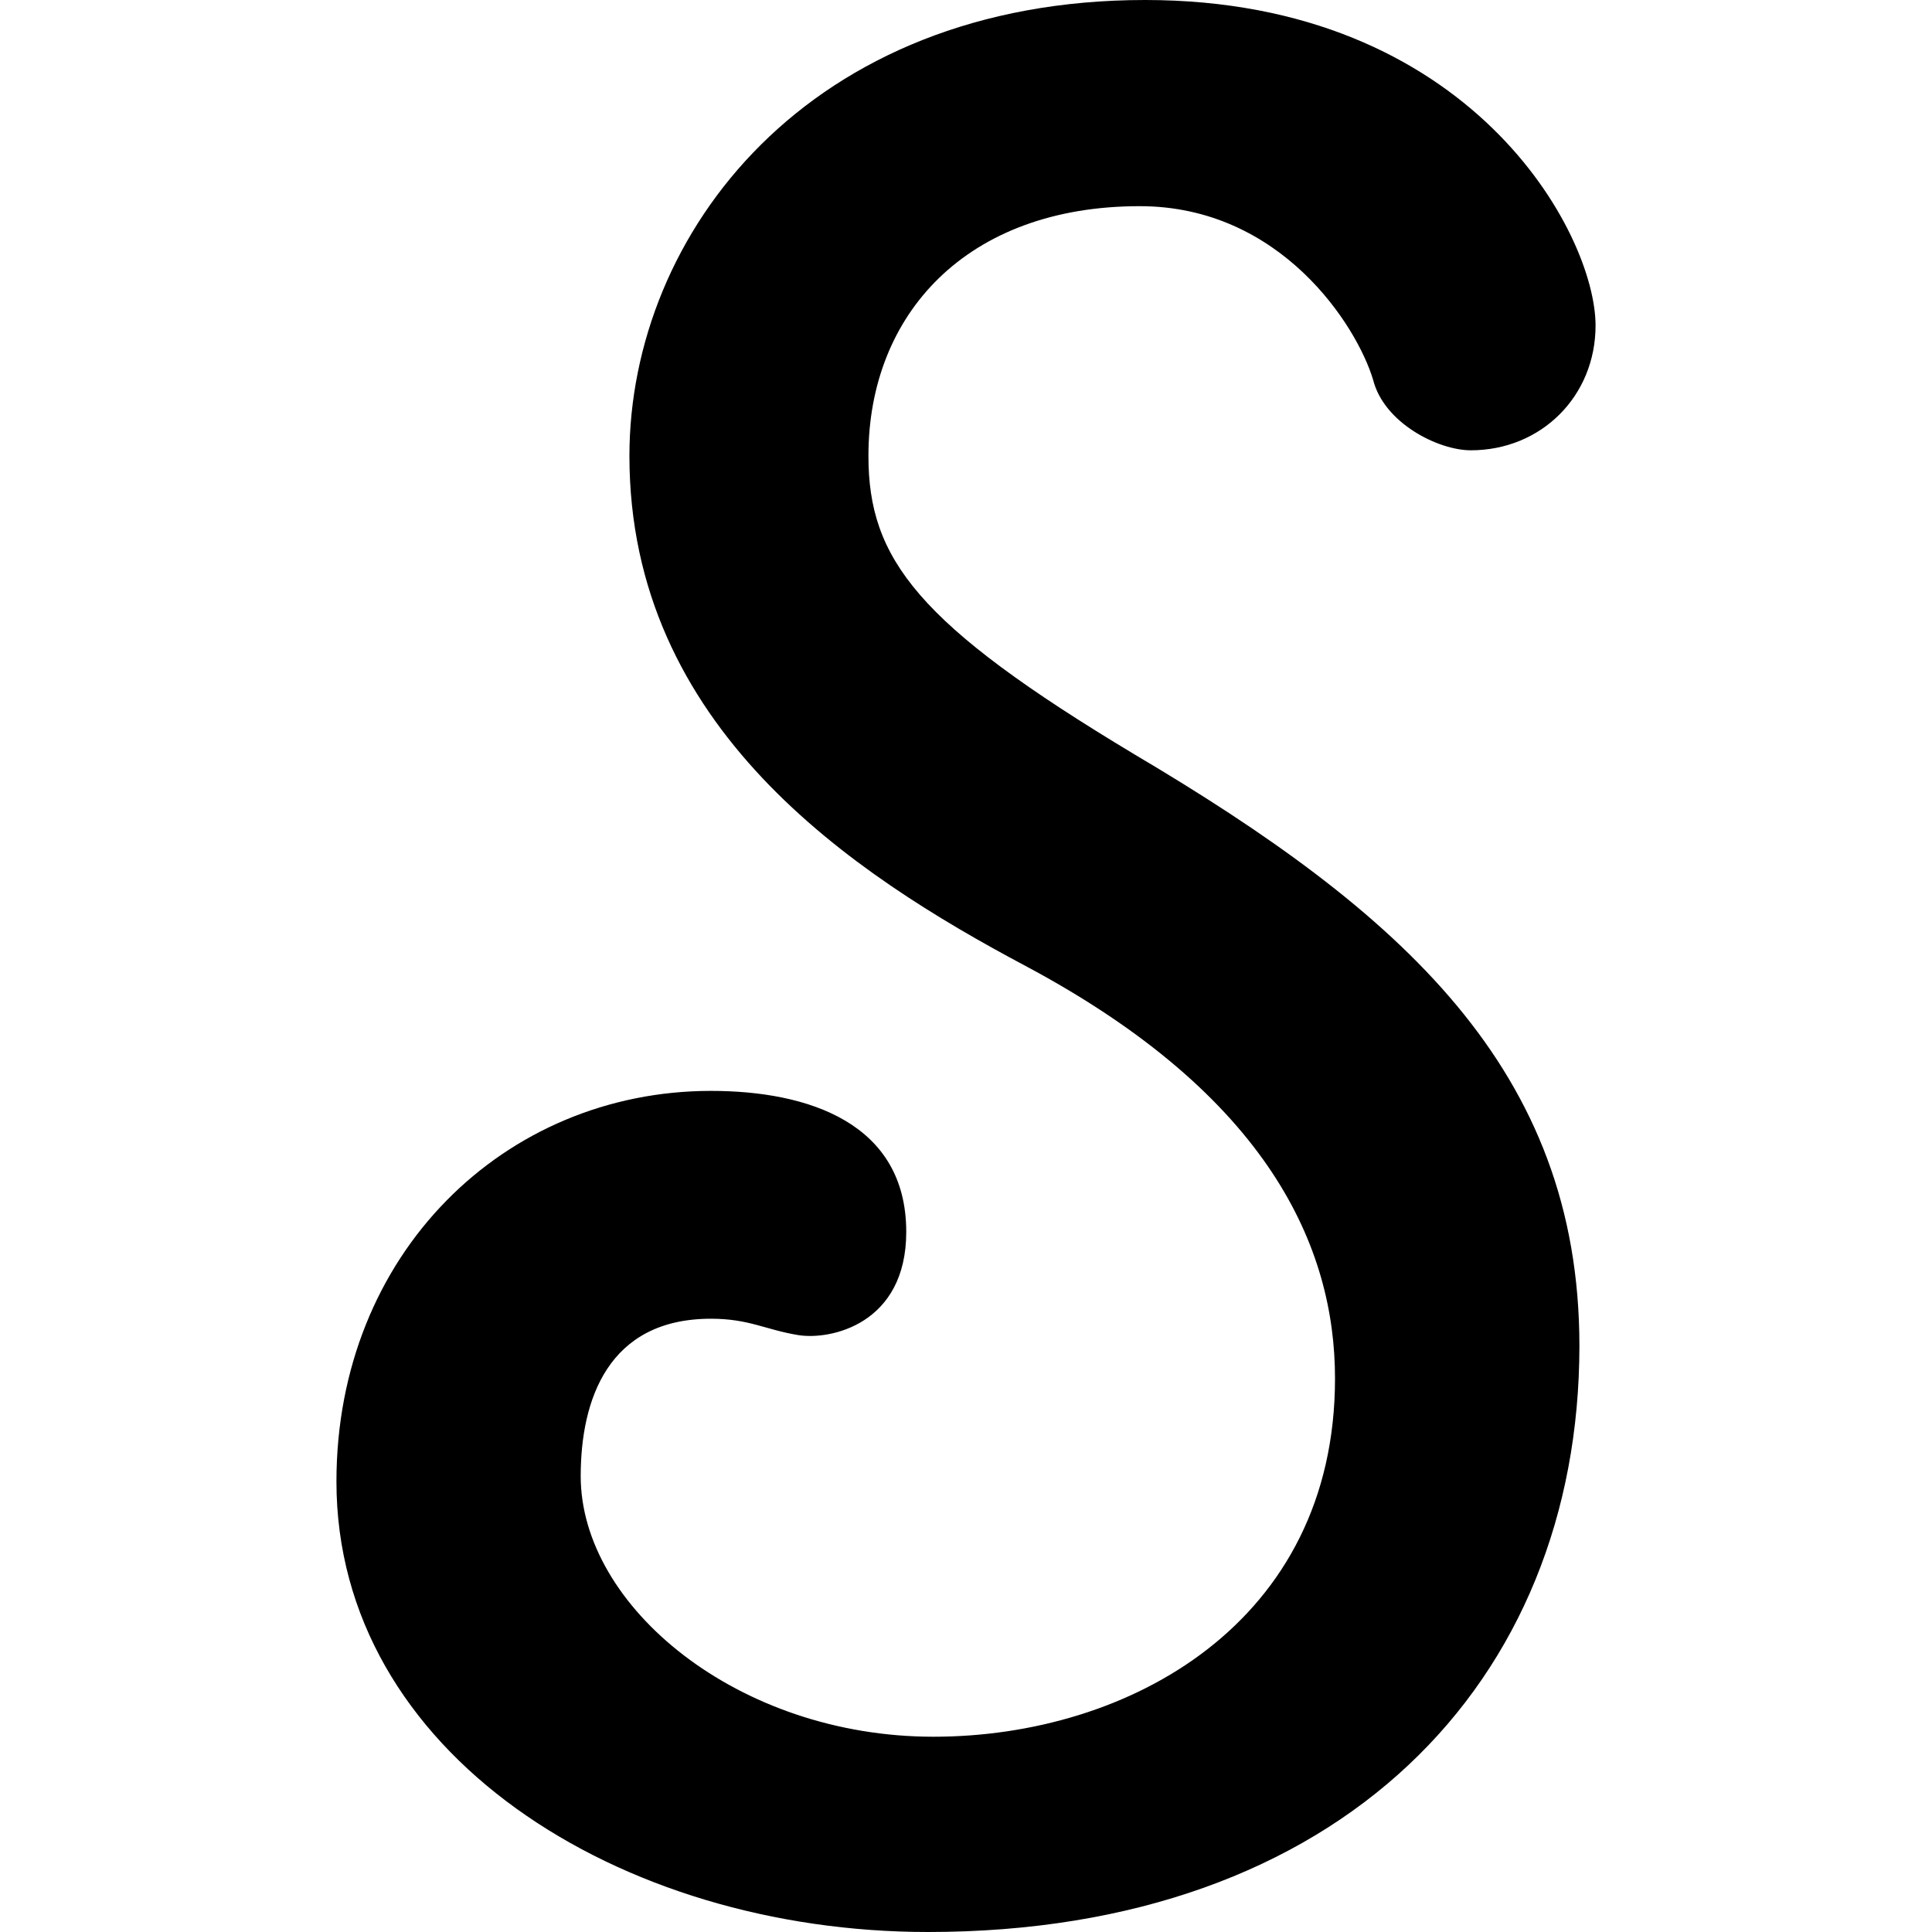
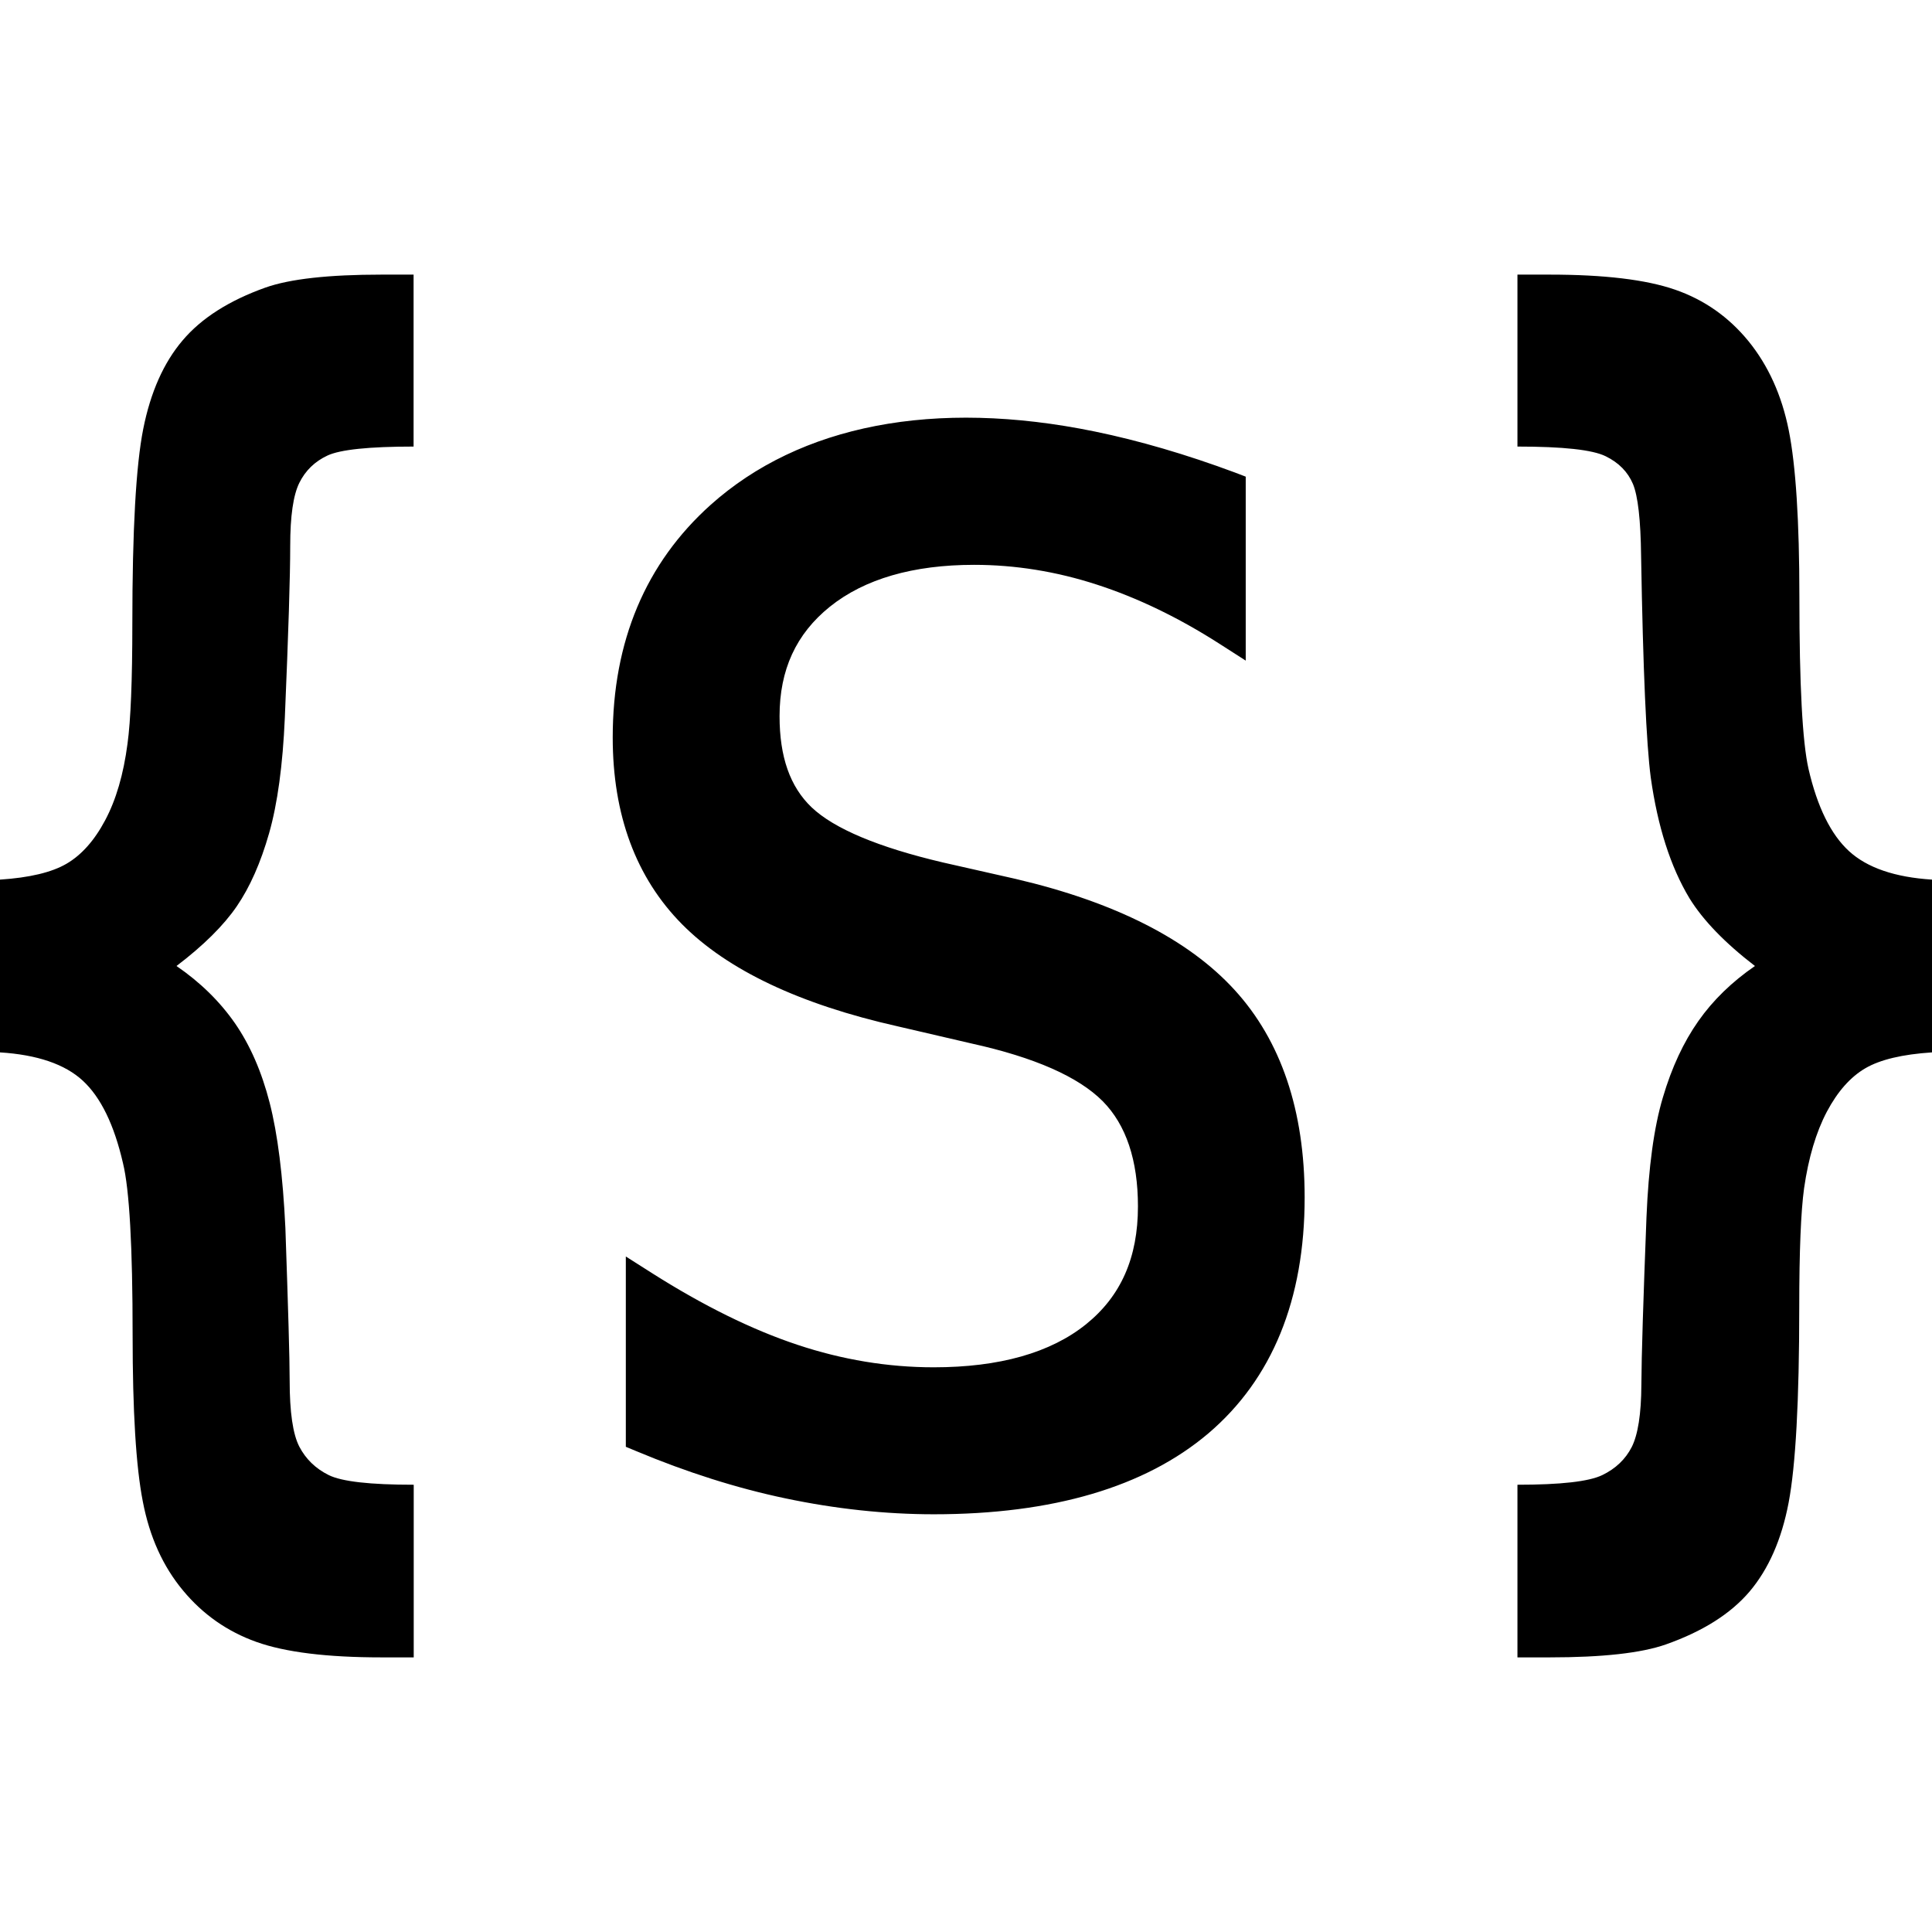
- <svg xmlns="http://www.w3.org/2000/svg" version="1.1" id="Layer_1" x="0px" y="0px" viewBox="0 0 14 14" style="enable-background:new 0 0 14 14;" xml:space="preserve">
-   <path d="M6.567,8.927c0,0.669-0.551,0.787-0.786,0.747  C5.545,9.635,5.427,9.556,5.152,9.556c-0.747,0-0.944,0.59-0.944,1.141  c0,0.944,1.14,1.888,2.556,1.888c1.416,0,2.91-0.826,2.91-2.596  c0-0.944-0.472-2.045-2.242-2.989c-1.258-0.669-2.871-1.73-2.871-3.697  C4.562,1.691,5.86,0,8.298,0c2.359,0,3.264,1.691,3.264,2.359  c0,0.511-0.393,0.904-0.904,0.904c-0.236,0-0.629-0.197-0.708-0.511  C9.832,2.359,9.281,1.494,8.259,1.494c-1.258,0-1.966,0.786-1.966,1.809  c0,0.747,0.354,1.219,1.927,2.163c1.927,1.141,3.225,2.281,3.225,4.287  C11.444,12.191,9.714,14,6.725,14c-2.242,0-4.287-1.298-4.287-3.264  c0-1.652,1.219-2.831,2.714-2.831C5.86,7.905,6.567,8.14,6.567,8.927z" />
+ <svg xmlns="http://www.w3.org/2000/svg" version="1.1" id="dgm-service" x="0px" y="0px" viewBox="0 0 14 14" style="enable-background:new 0 0 14 14;" xml:space="preserve">
+   <path class="st0" d="M0,7.626V6.374c0.213-0.014,0.374-0.052,0.482-0.115  c0.108-0.063,0.202-0.168,0.28-0.315c0.079-0.148,0.133-0.333,0.162-0.555  c0.023-0.167,0.035-0.457,0.035-0.871c0-0.674,0.026-1.144,0.079-1.41  s0.148-0.48,0.285-0.641c0.137-0.162,0.337-0.289,0.6-0.383  c0.178-0.063,0.459-0.094,0.841-0.094H2.997v1.246  c-0.324,0-0.532,0.022-0.624,0.065c-0.092,0.043-0.16,0.109-0.204,0.198  C2.125,3.588,2.103,3.74,2.103,3.955c0,0.219-0.013,0.634-0.039,1.246  C2.049,5.545,2.011,5.824,1.95,6.038s-0.139,0.39-0.234,0.529  C1.621,6.706,1.475,6.851,1.279,7c0.172,0.118,0.313,0.256,0.423,0.414  C1.812,7.573,1.896,7.765,1.954,7.991s0.096,0.528,0.114,0.907  c0.02,0.577,0.031,0.945,0.031,1.105c0,0.229,0.023,0.389,0.07,0.48  c0.047,0.09,0.118,0.159,0.213,0.206c0.095,0.047,0.3,0.07,0.616,0.07  v1.251H2.765c-0.394,0-0.697-0.037-0.907-0.112  c-0.21-0.075-0.388-0.199-0.532-0.373c-0.145-0.174-0.242-0.388-0.291-0.644  c-0.05-0.255-0.074-0.658-0.074-1.207c0-0.64-0.023-1.055-0.07-1.246  c-0.064-0.278-0.161-0.477-0.291-0.597S0.269,7.643,0,7.626z M14,7.626  c-0.214,0.014-0.375,0.052-0.483,0.115c-0.108,0.063-0.201,0.168-0.279,0.315  c-0.078,0.148-0.133,0.333-0.165,0.555c-0.023,0.167-0.035,0.455-0.035,0.865  c0,0.674-0.026,1.145-0.077,1.413c-0.051,0.268-0.146,0.482-0.283,0.644  c-0.138,0.162-0.34,0.289-0.606,0.383c-0.179,0.063-0.46,0.094-0.843,0.094  h-0.233v-1.251c0.313,0,0.518-0.023,0.615-0.07  c0.097-0.047,0.168-0.115,0.213-0.203c0.045-0.089,0.069-0.239,0.07-0.451  c0.001-0.212,0.014-0.617,0.037-1.215c0.015-0.361,0.054-0.651,0.119-0.868  c0.064-0.217,0.15-0.401,0.257-0.553C12.413,7.248,12.55,7.115,12.717,7  c-0.217-0.167-0.375-0.33-0.474-0.49c-0.138-0.229-0.231-0.521-0.281-0.876  c-0.032-0.243-0.056-0.779-0.07-1.606c-0.003-0.261-0.023-0.434-0.059-0.521  c-0.037-0.087-0.102-0.154-0.198-0.201s-0.308-0.07-0.639-0.07V1.99h0.233  c0.395,0,0.698,0.036,0.909,0.109c0.211,0.073,0.388,0.197,0.532,0.373  c0.143,0.176,0.241,0.391,0.292,0.646c0.051,0.255,0.077,0.658,0.077,1.207  c0,0.636,0.022,1.051,0.066,1.246c0.064,0.278,0.163,0.477,0.294,0.597  S13.731,6.357,14,6.374V7.626z M8.945,7.172C8.611,6.807,8.079,6.537,7.36,6.369  L6.834,6.25C6.365,6.14,6.044,6.005,5.881,5.85  c-0.156-0.149-0.232-0.365-0.232-0.66c0-0.337,0.12-0.597,0.365-0.794  C6.265,4.195,6.617,4.093,7.059,4.093c0.297,0,0.596,0.048,0.888,0.143  c0.294,0.095,0.593,0.239,0.888,0.428L9.027,4.787V3.454L8.946,3.423  C8.596,3.293,8.255,3.193,7.934,3.127C6.771,2.888,5.796,3.08,5.15,3.658  C4.679,4.08,4.44,4.647,4.44,5.344c0,0.562,0.169,1.017,0.503,1.354  c0.329,0.332,0.854,0.58,1.561,0.739l0.538,0.125  c0.453,0.1,0.772,0.24,0.949,0.418c0.169,0.171,0.255,0.427,0.255,0.762  c0,0.371-0.123,0.65-0.376,0.854c-0.257,0.207-0.628,0.312-1.104,0.312  c-0.332,0-0.663-0.055-0.987-0.163C5.45,9.636,5.096,9.461,4.727,9.227  L4.535,9.105v1.379l0.077,0.032c0.363,0.152,0.727,0.268,1.081,0.342  c0.361,0.076,0.723,0.115,1.074,0.115c0.861,0,1.53-0.197,1.989-0.586  C9.219,9.993,9.454,9.417,9.454,8.677C9.454,8.047,9.283,7.541,8.945,7.172z" />
</svg>
